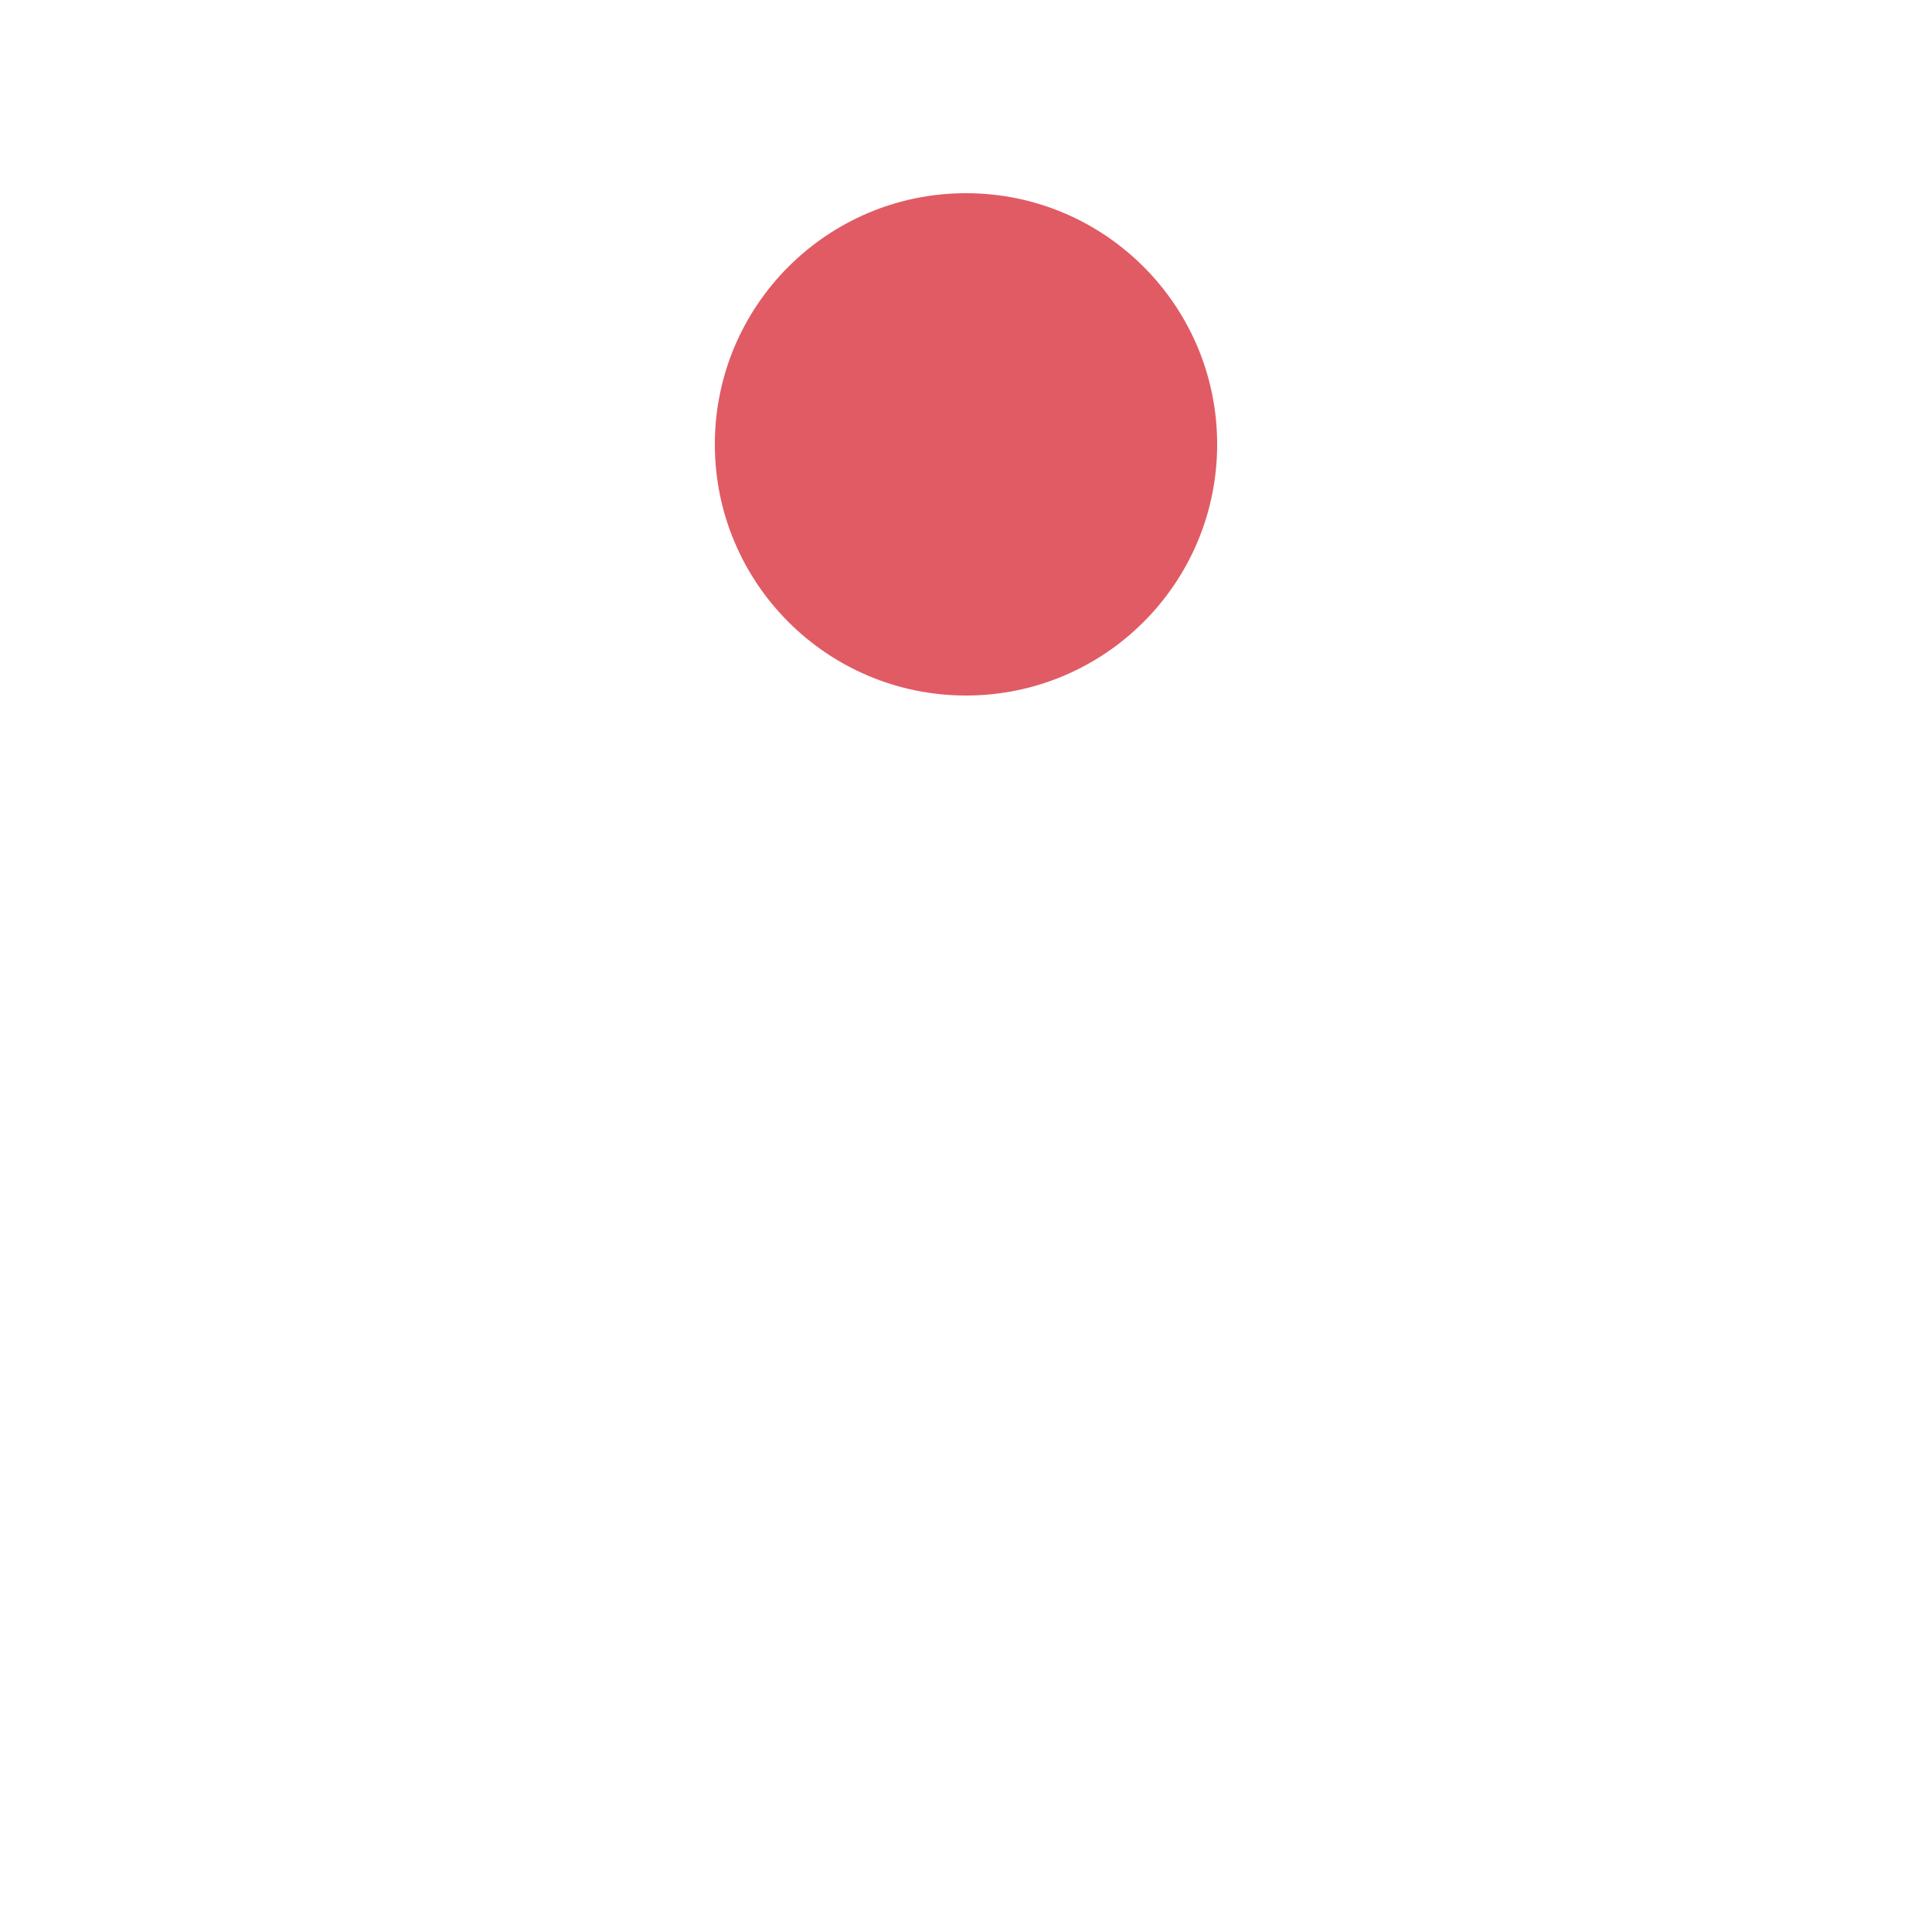
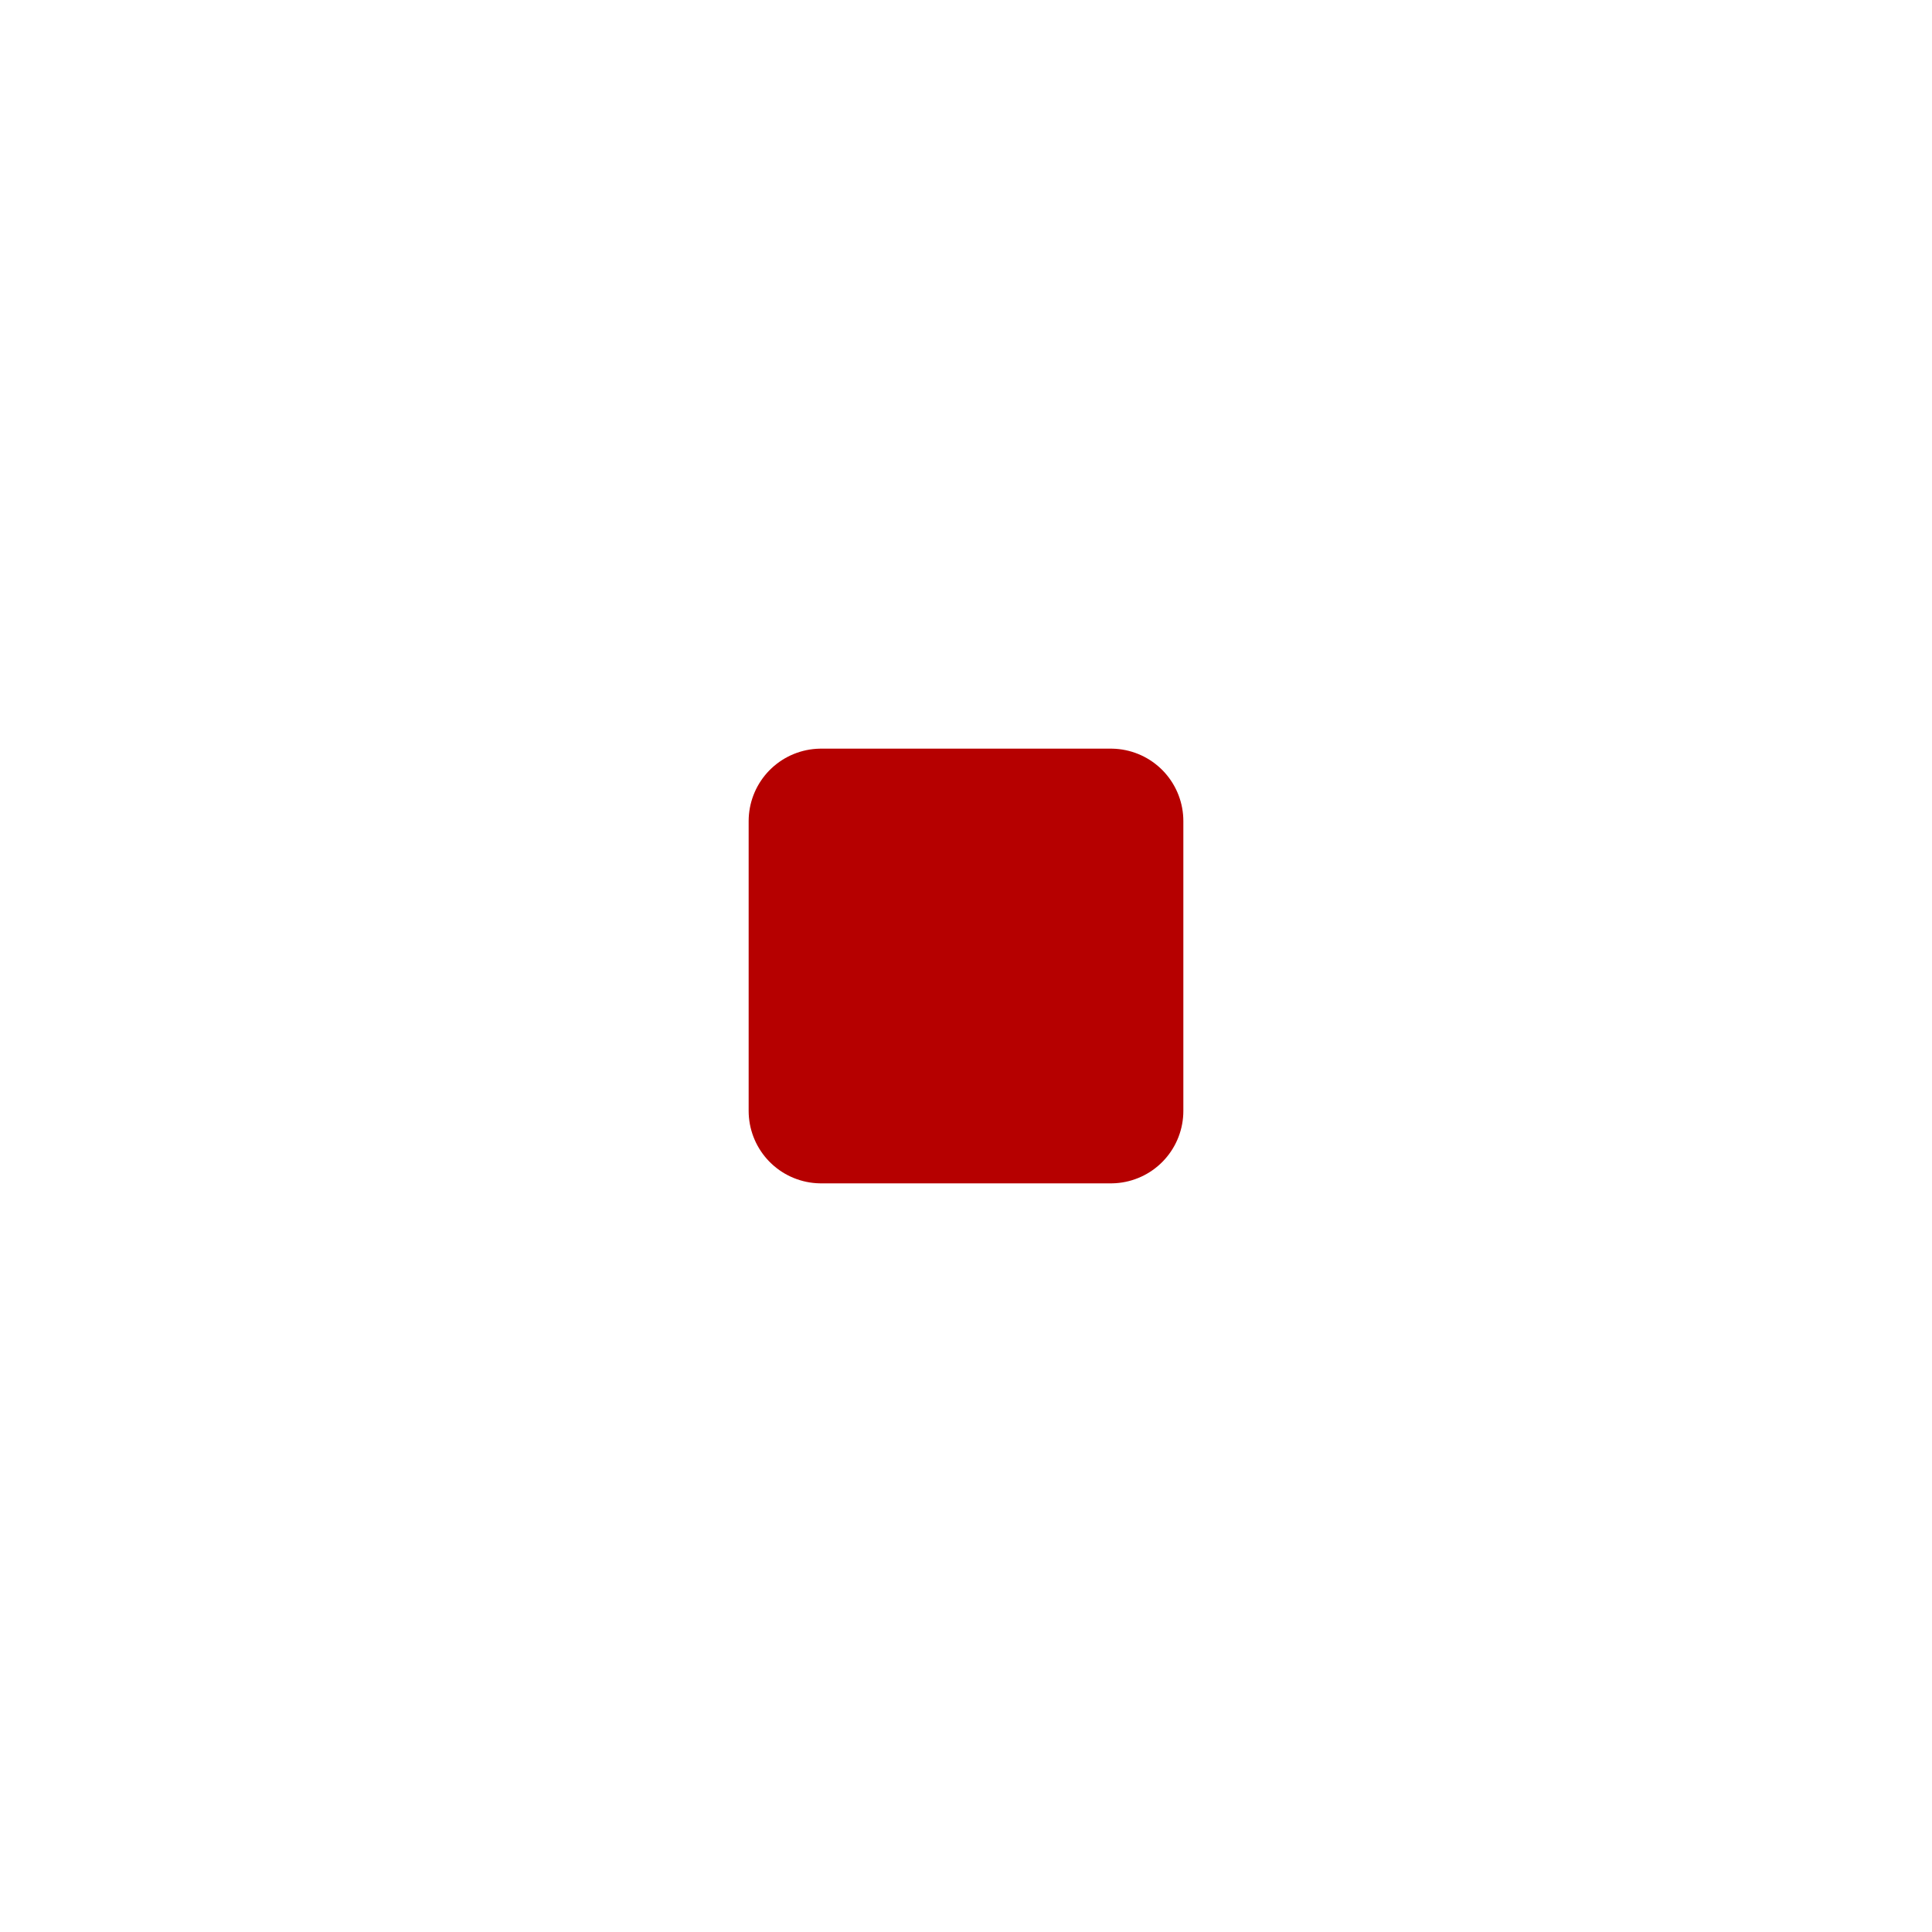
- <svg xmlns="http://www.w3.org/2000/svg" style="margin: auto; background: none; display: block; shape-rendering: auto;" width="200px" height="200px" viewBox="0 0 100 100" preserveAspectRatio="xMidYMid">
-   <circle cx="50" cy="23" r="13" fill="#e15b64">
-     <animate attributeName="cy" dur="1s" repeatCount="indefinite" calcMode="spline" keySplines="0.45 0 0.9 0.55;0 0.45 0.55 0.9" keyTimes="0;0.5;1" values="23;77;23" />
-   </circle>
+ <svg xmlns="http://www.w3.org/2000/svg" viewBox="0 0 200 200">
+   <rect fill="#B60000" stroke="#B60000" stroke-width="15" stroke-linejoin="round" width="30" height="30" x="85" y="85" rx="0" ry="0">
+     <animate attributeName="rx" calcMode="spline" dur="1" values="15;15;5;15;15" keySplines=".5 0 .5 1;.8 0 1 .2;0 .8 .2 1;.5 0 .5 1" repeatCount="indefinite" />
+     <animate attributeName="ry" calcMode="spline" dur="1" values="15;15;10;15;15" keySplines=".5 0 .5 1;.8 0 1 .2;0 .8 .2 1;.5 0 .5 1" repeatCount="indefinite" />
+     <animate attributeName="height" calcMode="spline" dur="1" values="30;30;1;30;30" keySplines=".5 0 .5 1;.8 0 1 .2;0 .8 .2 1;.5 0 .5 1" repeatCount="indefinite" />
+     <animate attributeName="y" calcMode="spline" dur="1" values="40;170;40;" keySplines=".6 0 1 .4;0 .8 .2 1" repeatCount="indefinite" />
+   </rect>
</svg>
